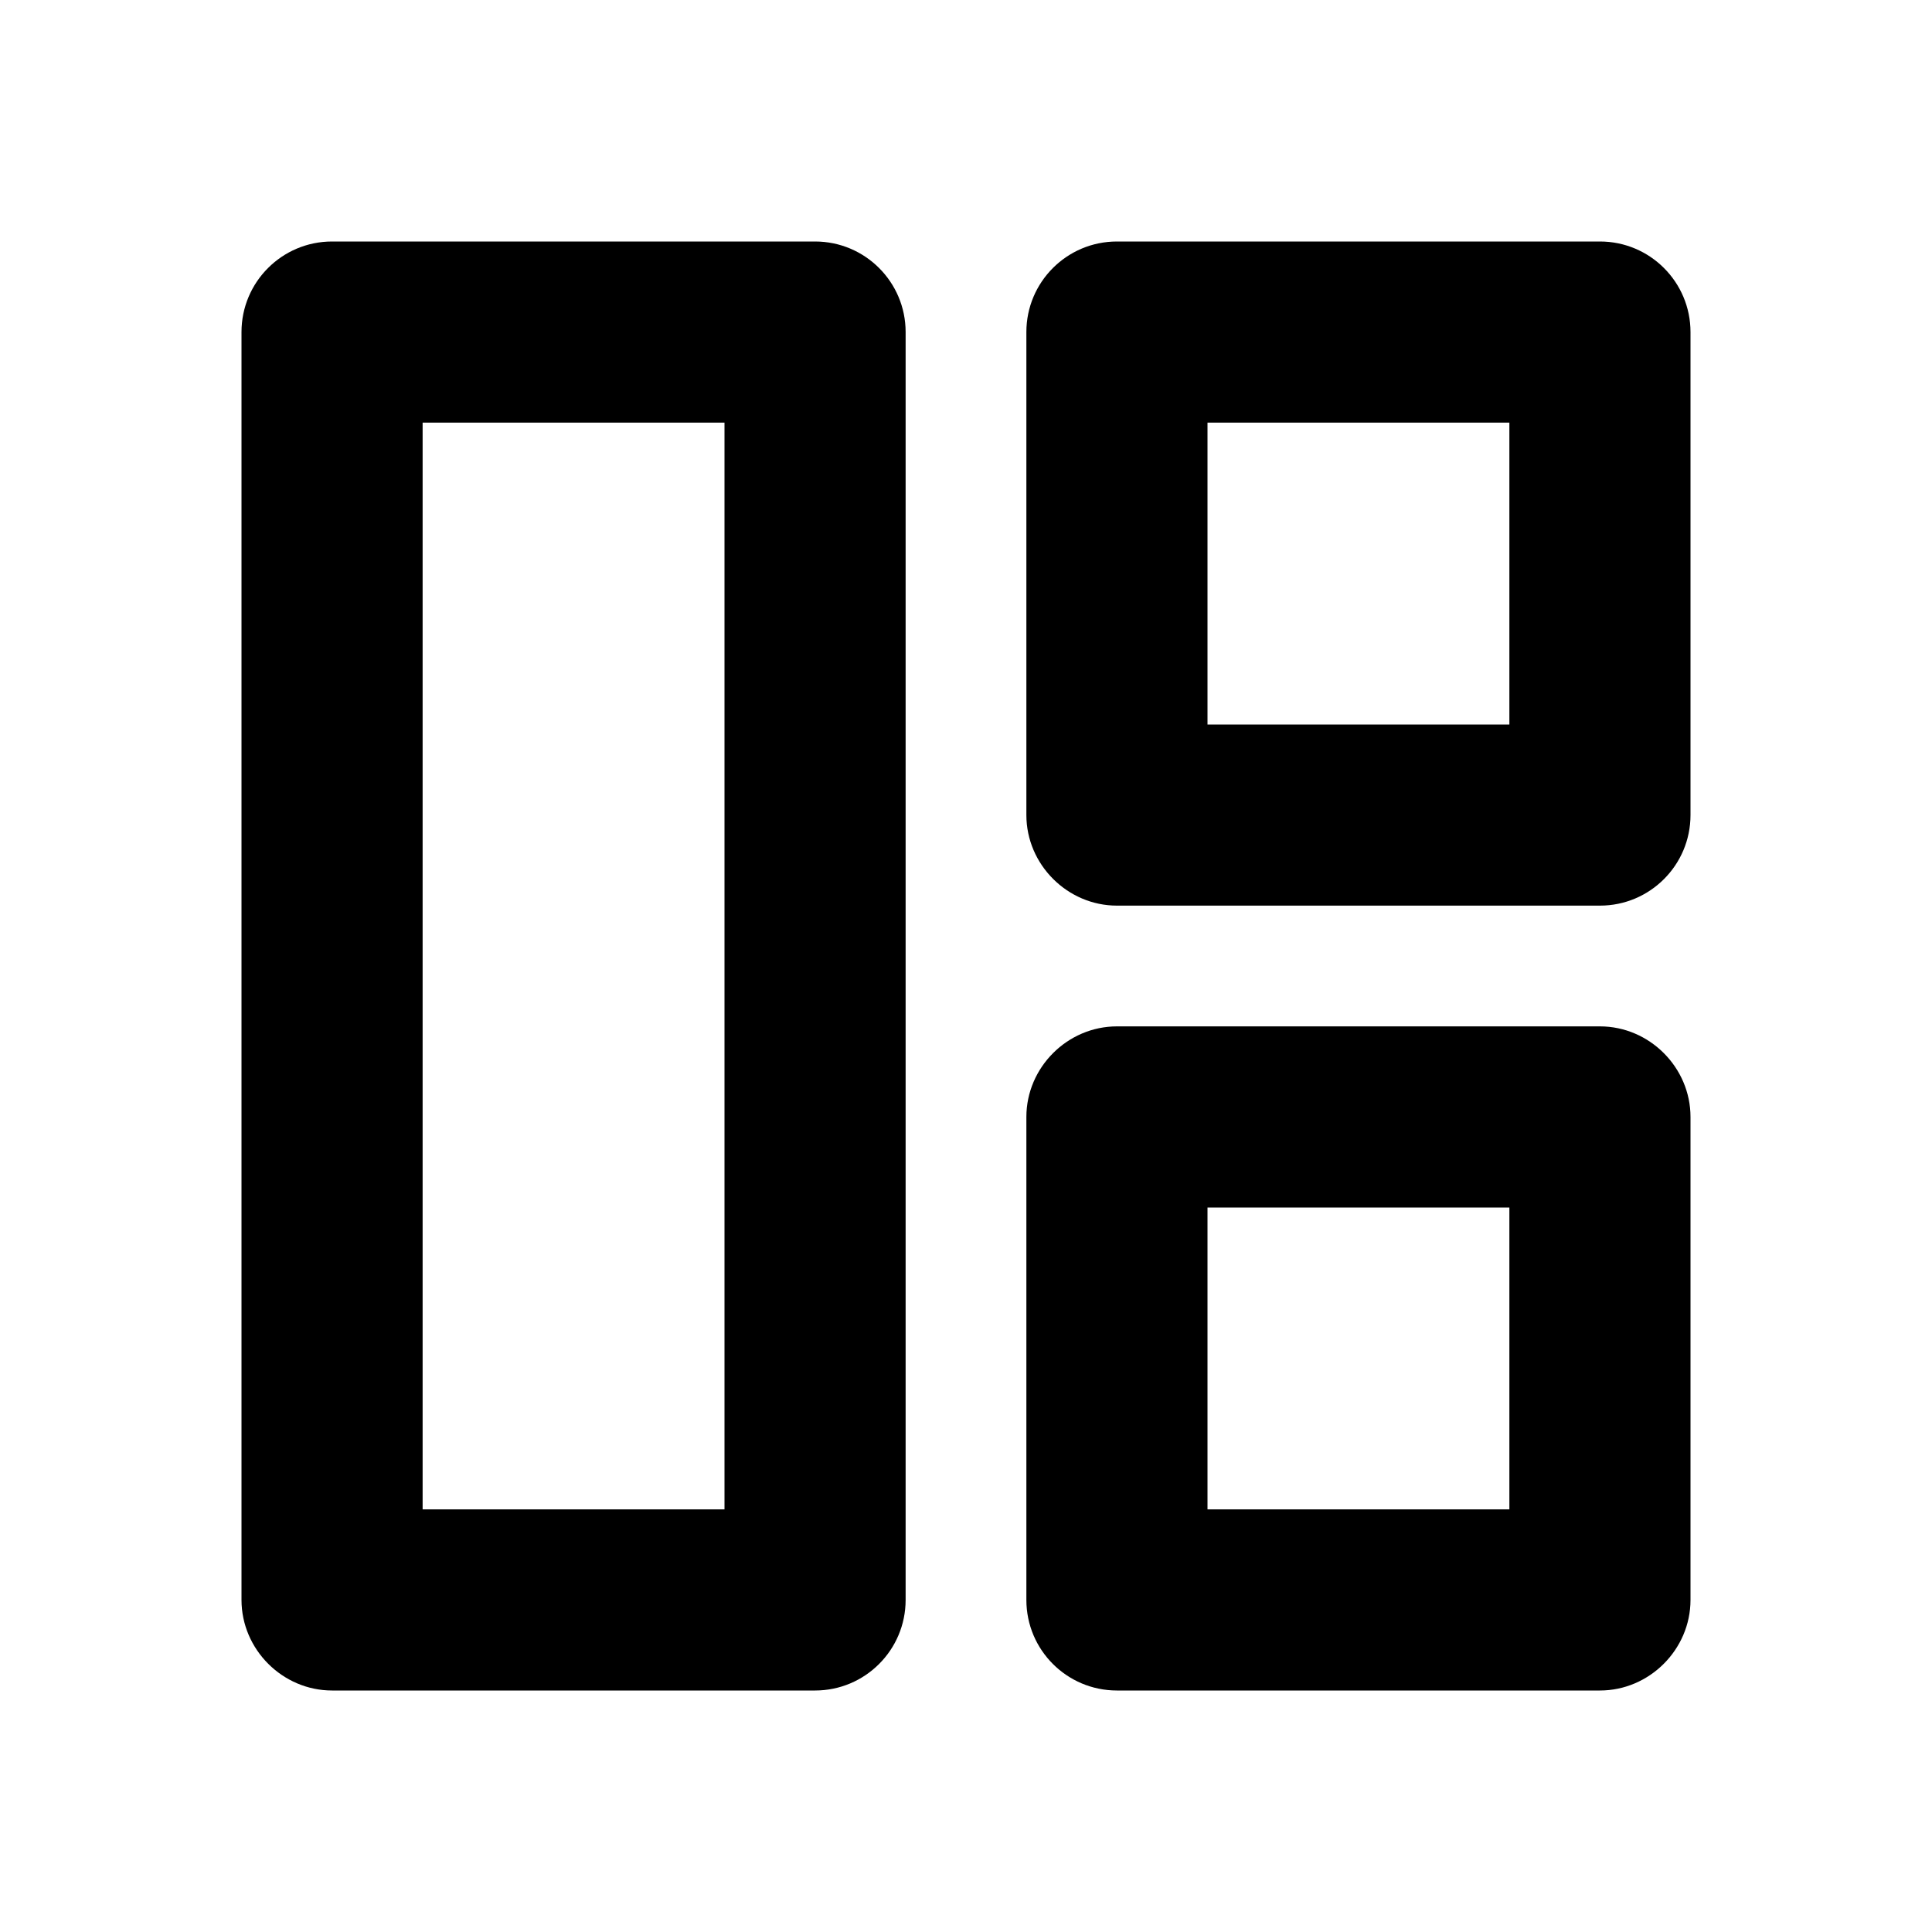
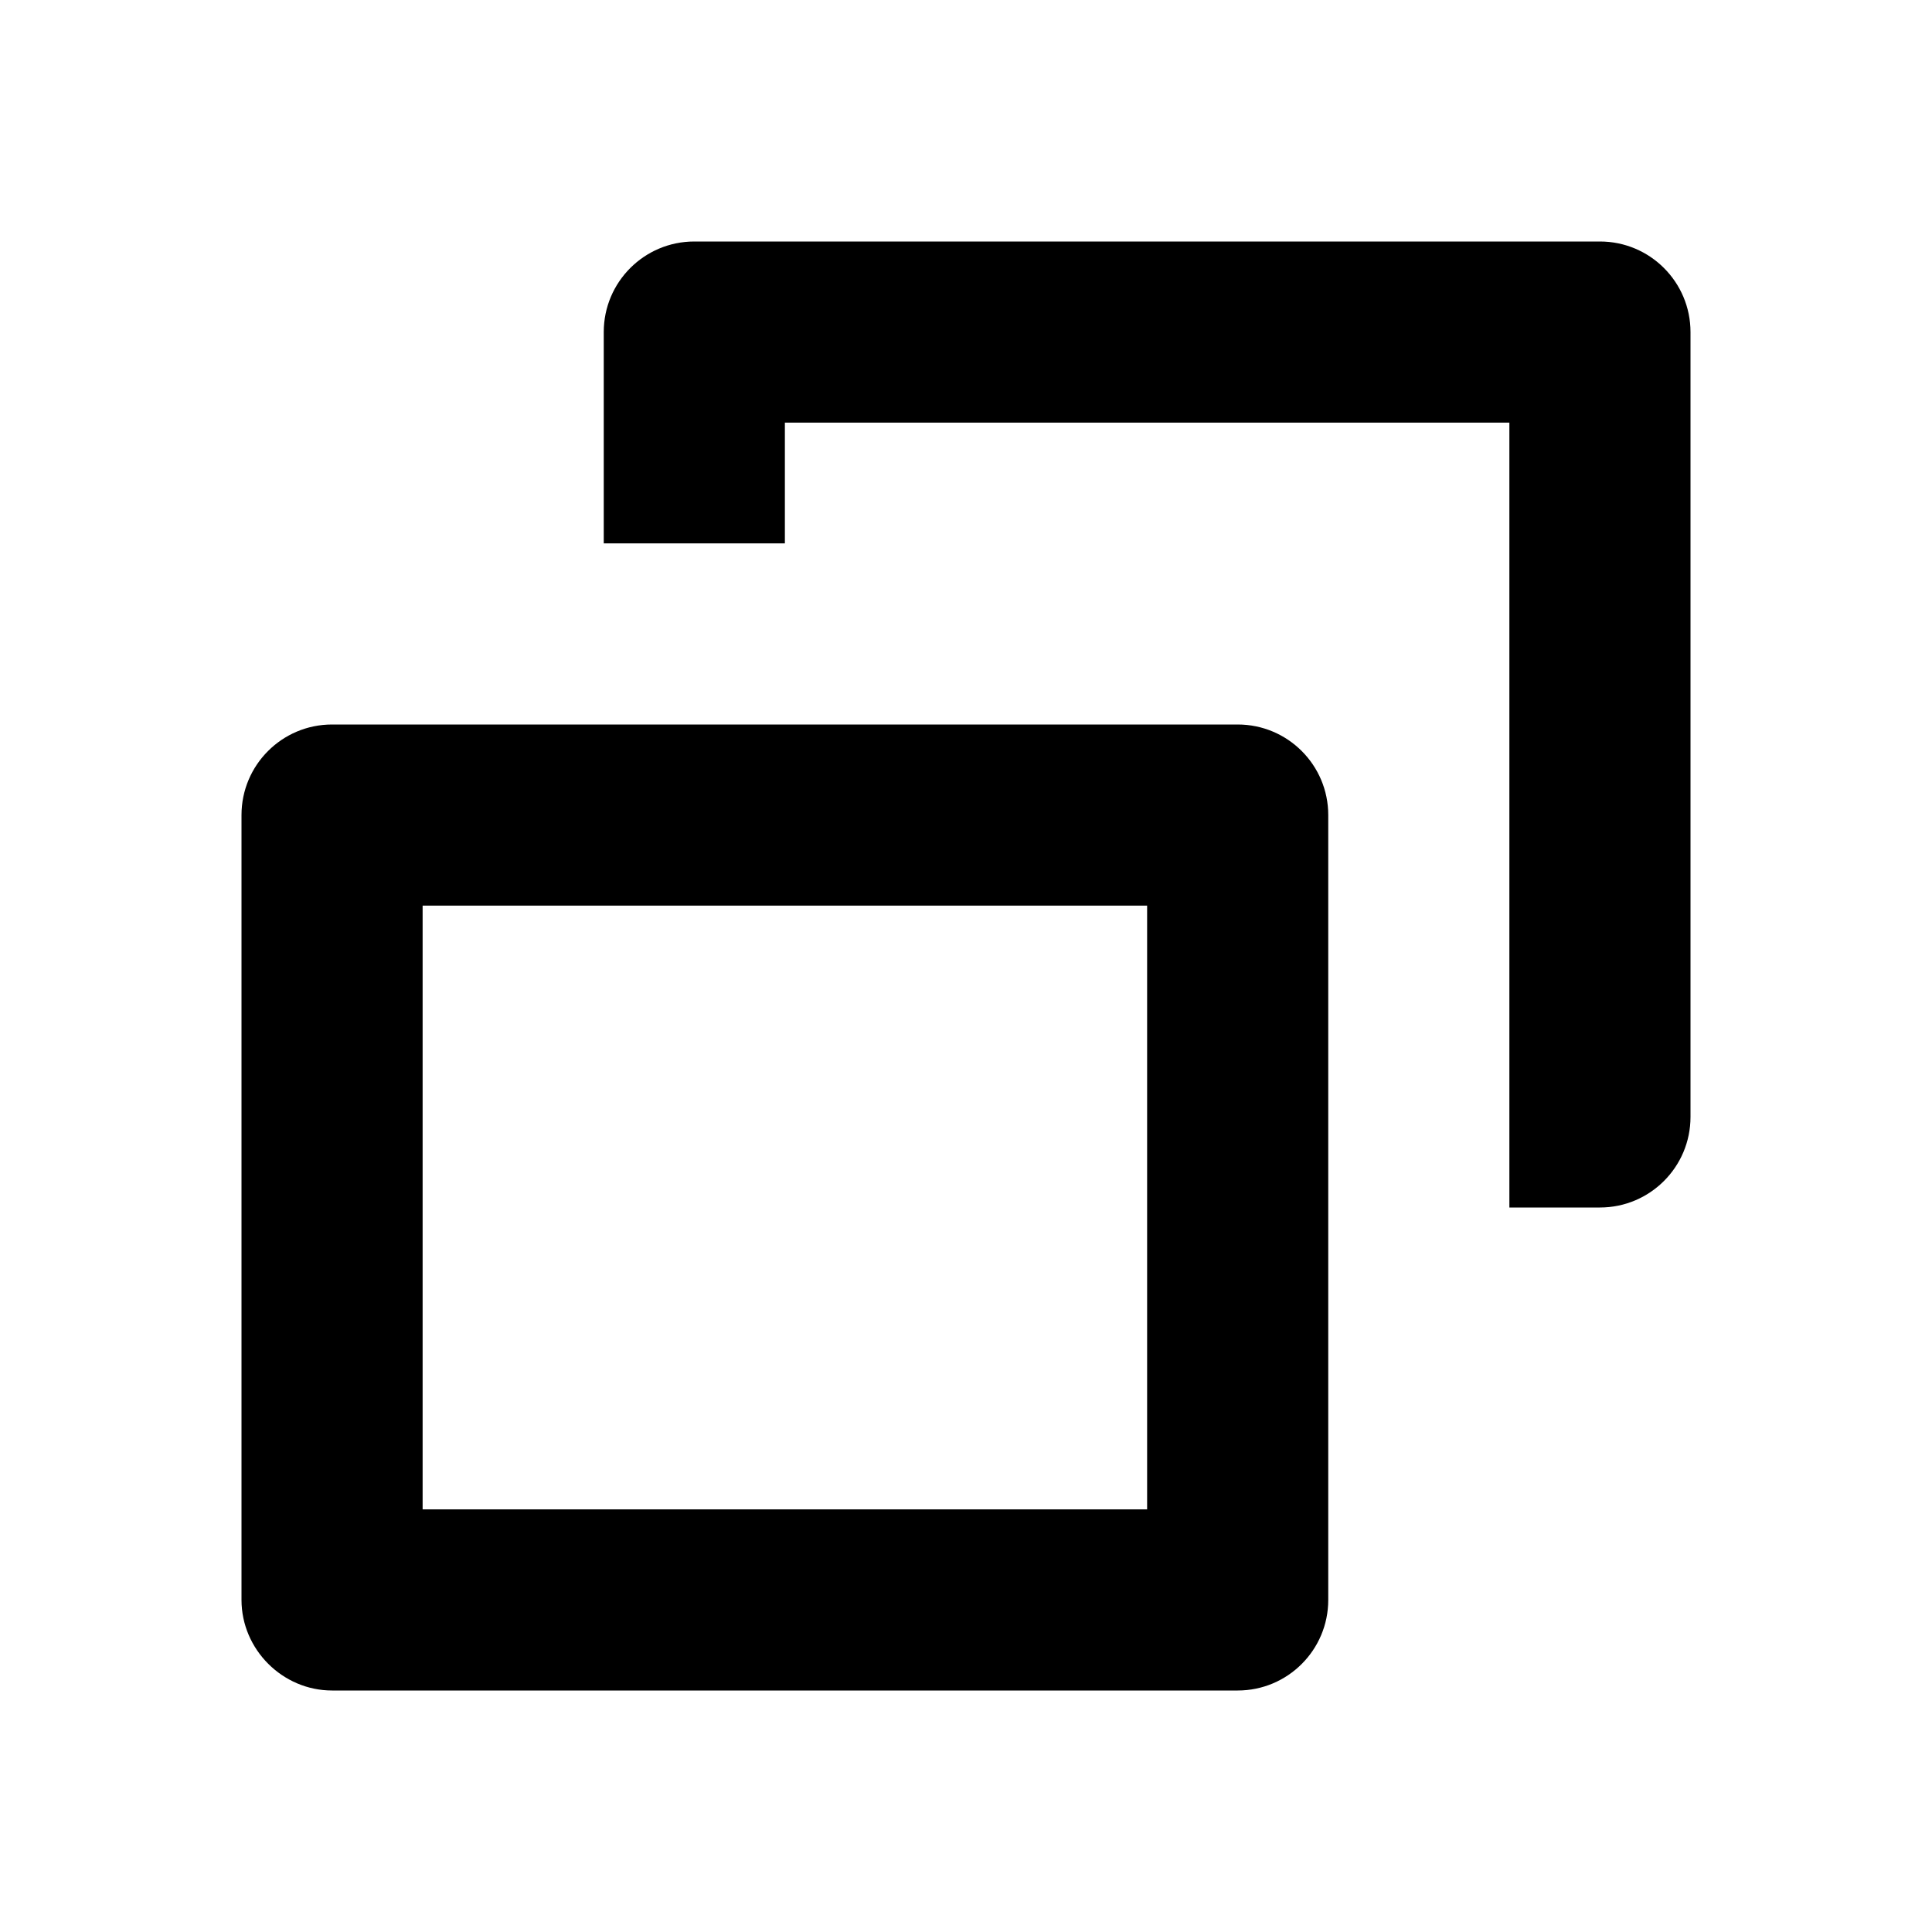
<svg xmlns="http://www.w3.org/2000/svg" viewBox="0 0 16 16" fill="currentColor">
-   <path fill-rule="evenodd" d="M2.75 2A.75.75 0 0 0 2 2.75v10.5c0 .41.34.75.75.75h4a.75.75 0 0 0 .75-.75V2.75A.75.75 0 0 0 6.75 2h-4Zm.75 10.5v-9H6v9H3.5ZM9.25 2a.75.75 0 0 0-.75.75v4c0 .41.34.75.75.75h4a.75.75 0 0 0 .75-.75v-4a.75.75 0 0 0-.75-.75h-4ZM10 6V3.5h2.5V6H10Zm-1.5 3.25c0-.41.34-.75.75-.75h4c.41 0 .75.34.75.75v4c0 .41-.34.75-.75.75h-4a.75.75 0 0 1-.75-.75v-4Zm1.5.75v2.5h2.5V10H10Z" />
+   <path fill-rule="evenodd" d="M5.75 2A.75.75 0 0 0 5 2.75V4.5h1.5v-1h6V10h.75a.75.75 0 0 0 .75-.75v-6.5a.75.75 0 0 0-.75-.75h-7.5ZM2.75 6a.75.75 0 0 0-.75.75v6.5c0 .41.34.75.75.75h7.5a.75.75 0 0 0 .75-.75v-6.5a.75.75 0 0 0-.75-.75h-7.5Zm.75 6.5v-5h6v5h-6Z" />
</svg>
